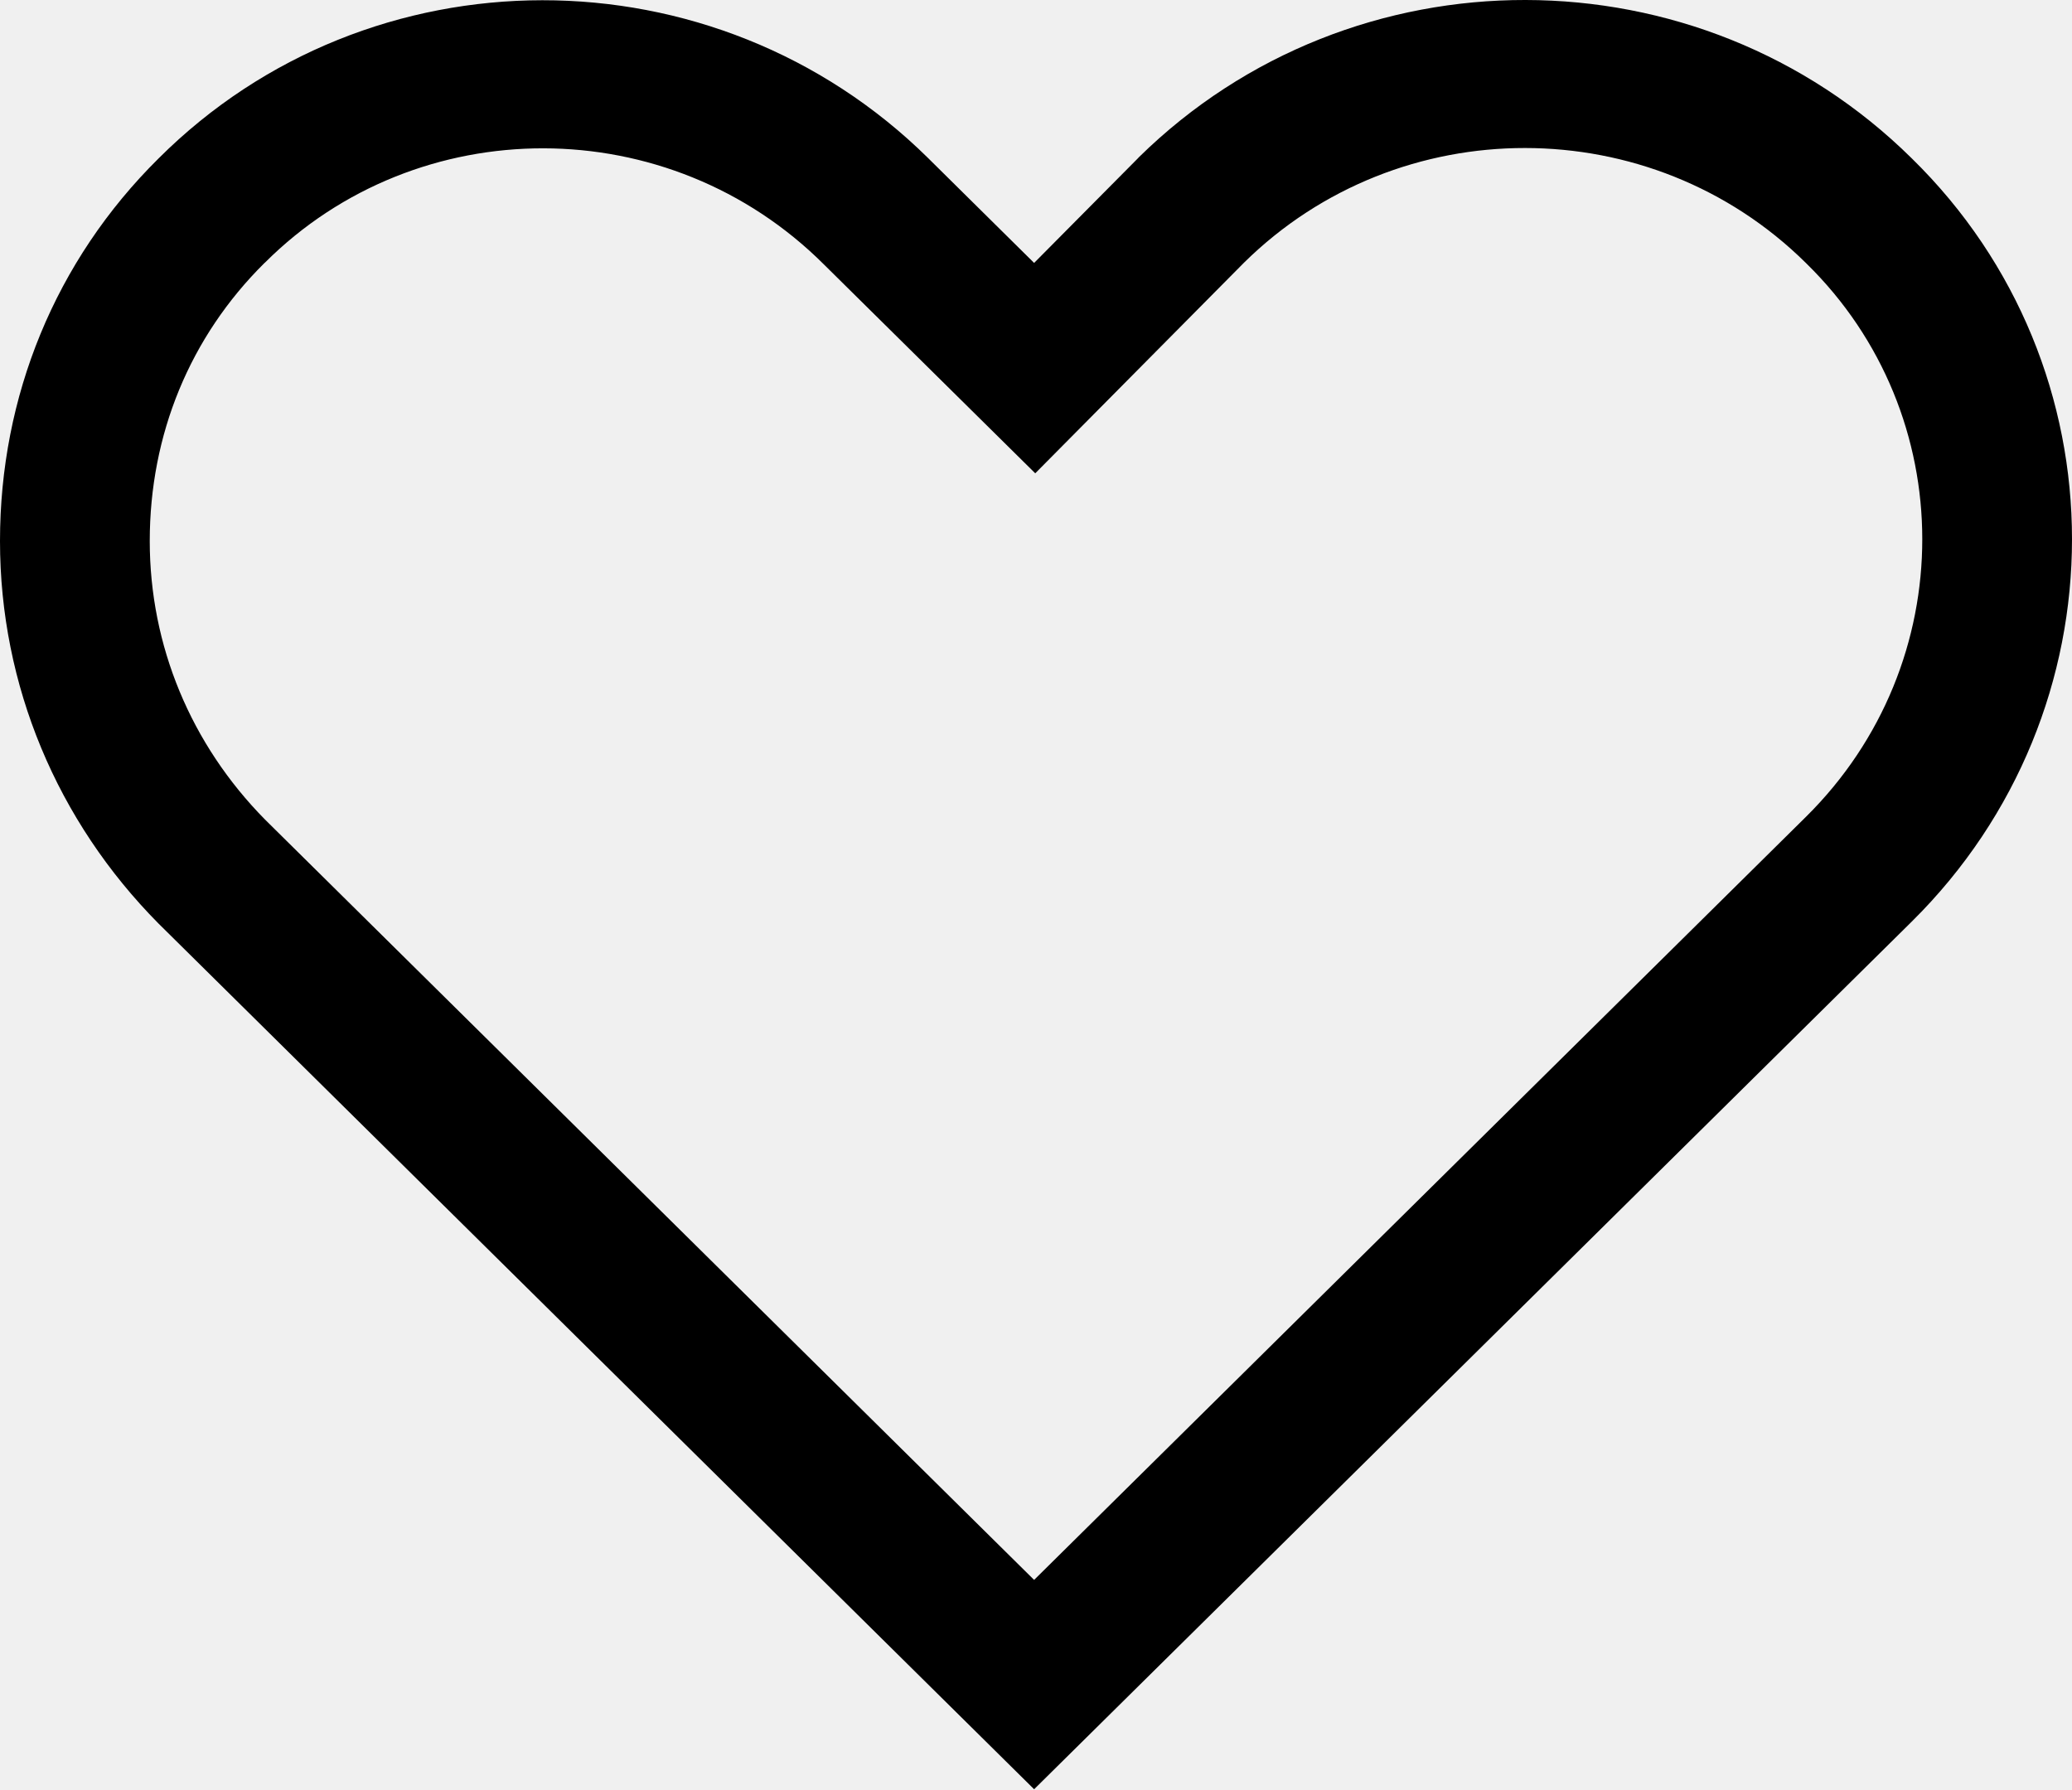
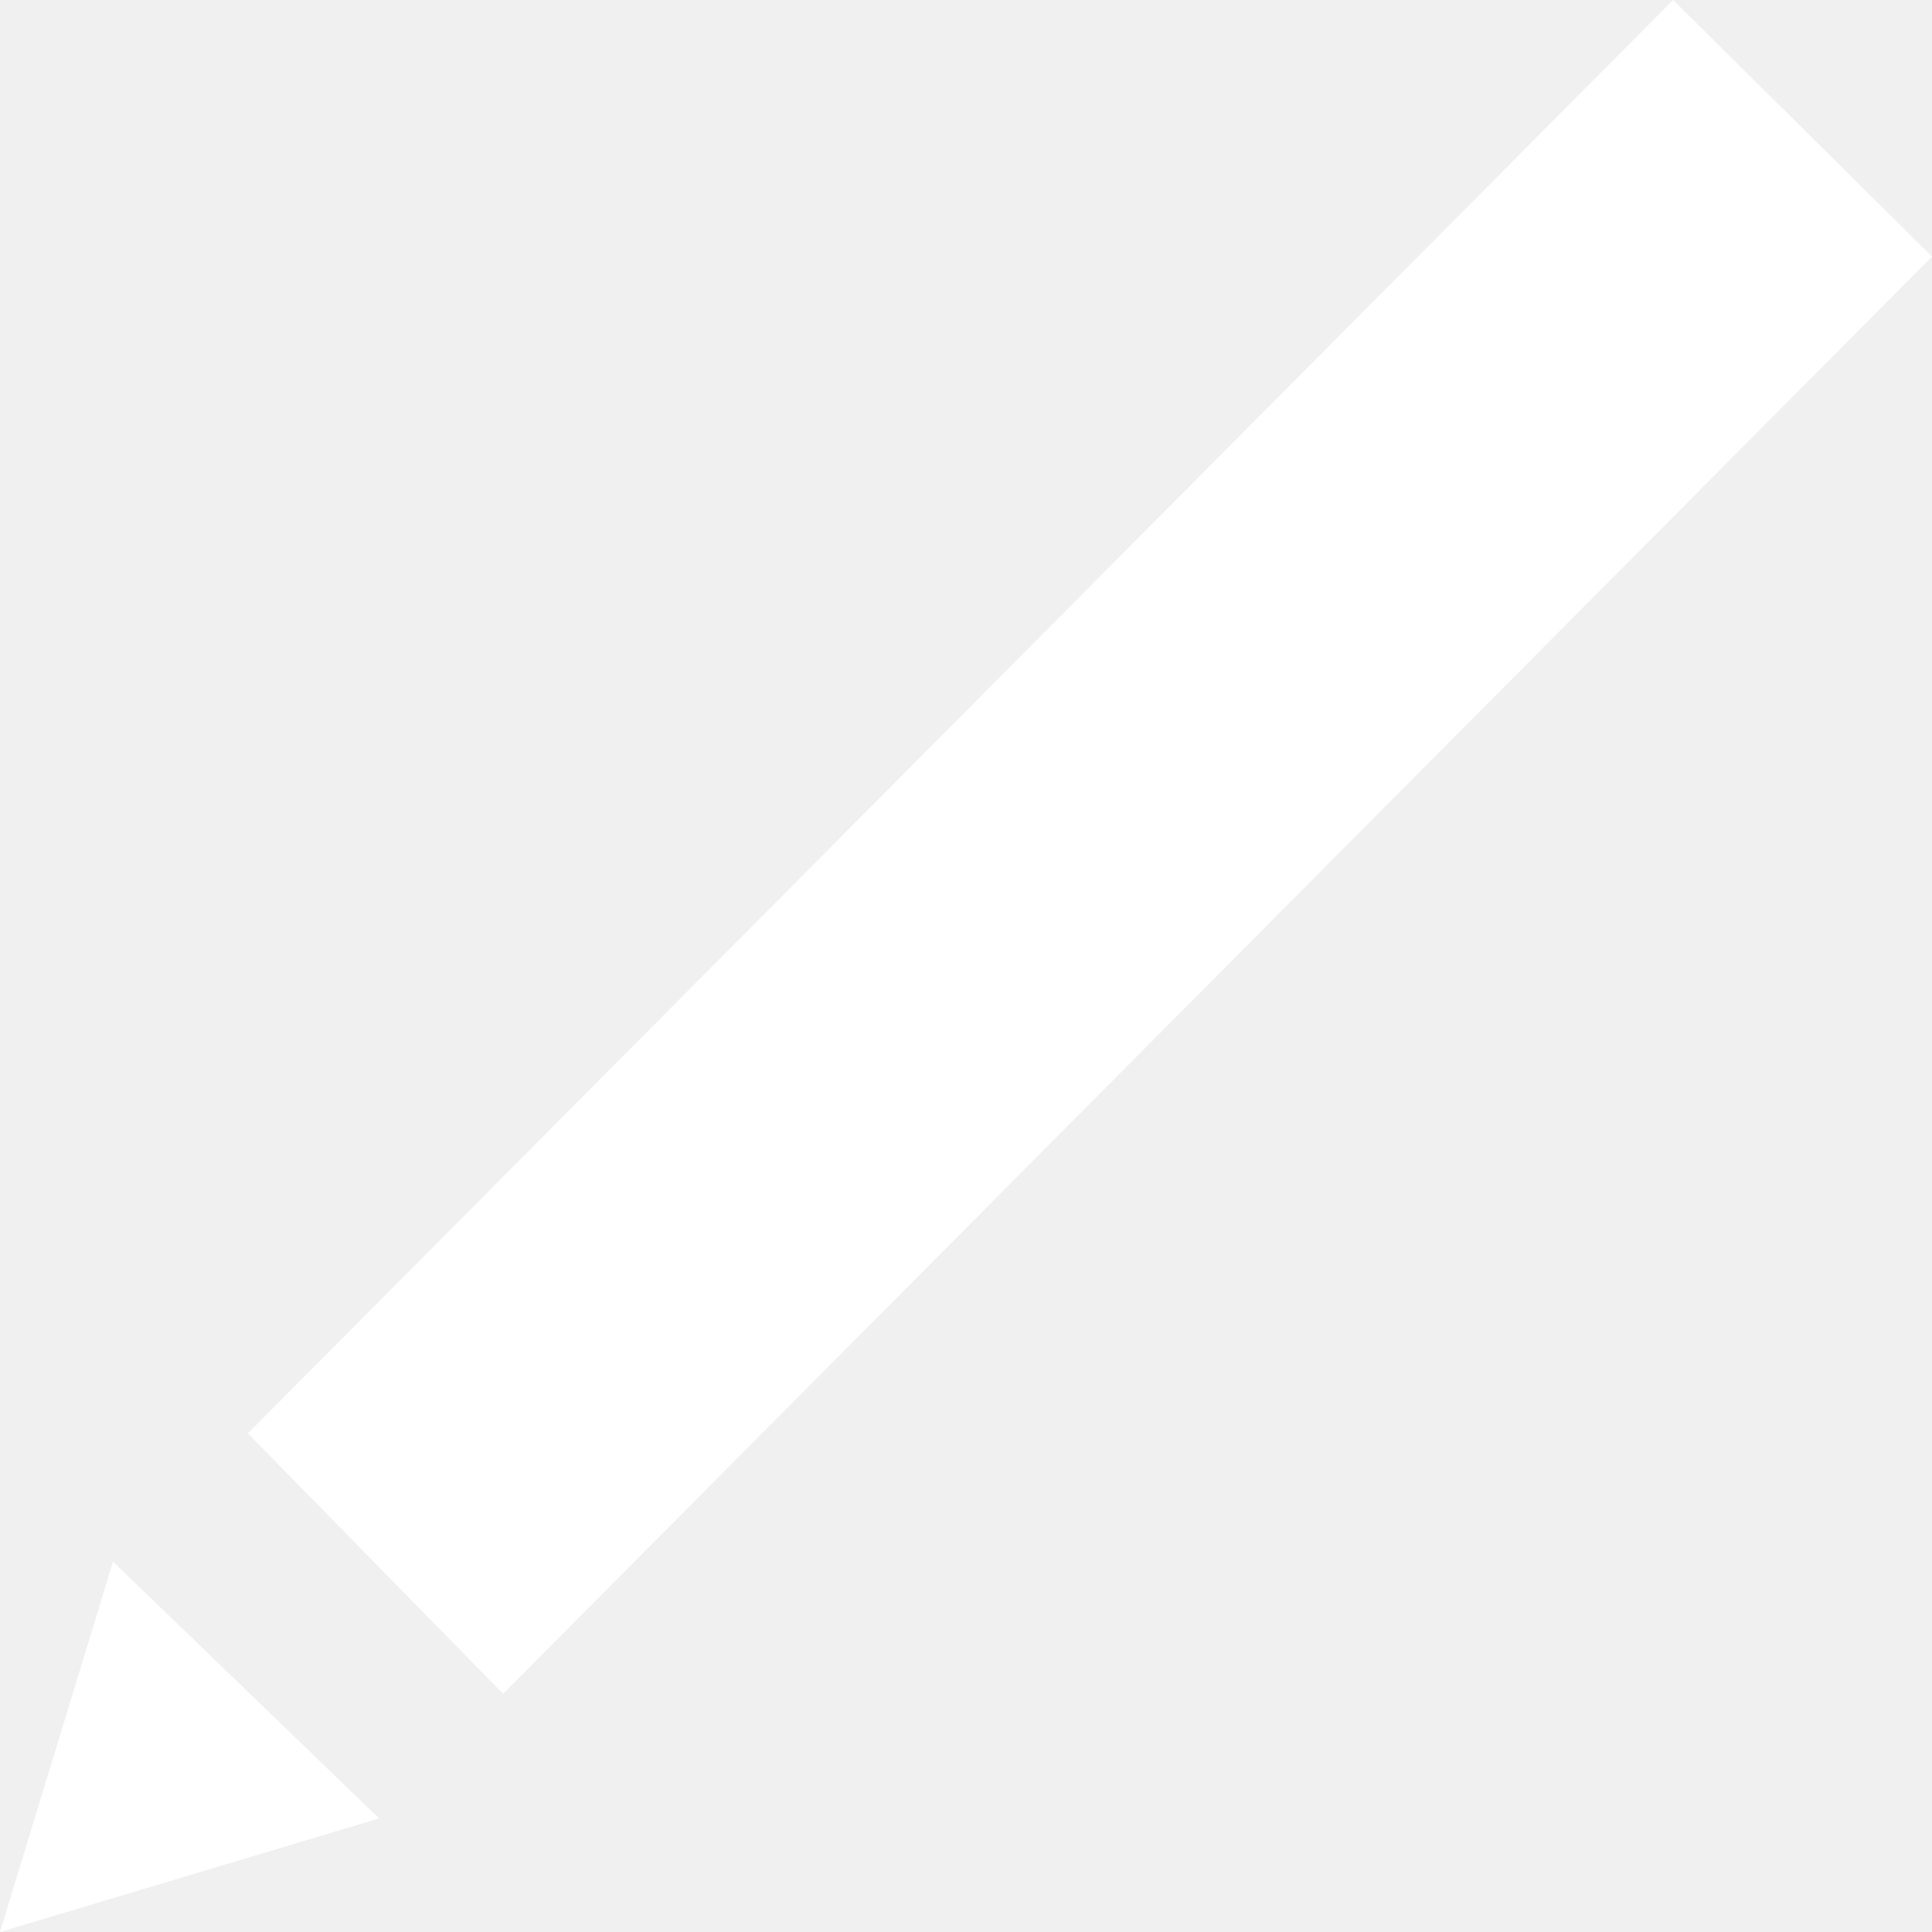
- <svg xmlns="http://www.w3.org/2000/svg" width="22" height="19" viewBox="0 0 22 19" fill="none">
-   <path fill-rule="evenodd" clip-rule="evenodd" d="M19.175 2.793C17.53 1.166 14.857 1.165 13.21 2.788L10.992 5.026L8.75 2.81C7.101 1.163 4.433 1.171 2.814 2.788L2.808 2.793C2.016 3.577 1.59 4.616 1.59 5.745C1.59 6.857 2.027 7.905 2.814 8.703L10.98 16.777L19.175 8.674C20.825 7.043 20.817 4.401 19.181 2.799L19.175 2.793ZM10.98 19L1.684 9.808C0.606 8.72 0 7.277 0 5.745C0 4.213 0.584 2.77 1.684 1.682C3.922 -0.553 7.586 -0.561 9.856 1.68C9.864 1.688 9.872 1.696 9.88 1.704L10.98 2.792L12.081 1.682C12.085 1.678 12.089 1.674 12.093 1.669C14.362 -0.561 18.035 -0.556 20.299 1.682C22.567 3.902 22.567 7.543 20.299 9.786L10.98 19Z" fill="black" />
+ <svg xmlns="http://www.w3.org/2000/svg" width="10" height="10" viewBox="0 0 10 10" fill="none">
+   <path d="M10 1.328L2.604 8.767L1.283 7.419L8.66 0L10 1.328ZM0 10L1.962 9.412L0.585 8.083L0 10Z" fill="white" />
</svg>
